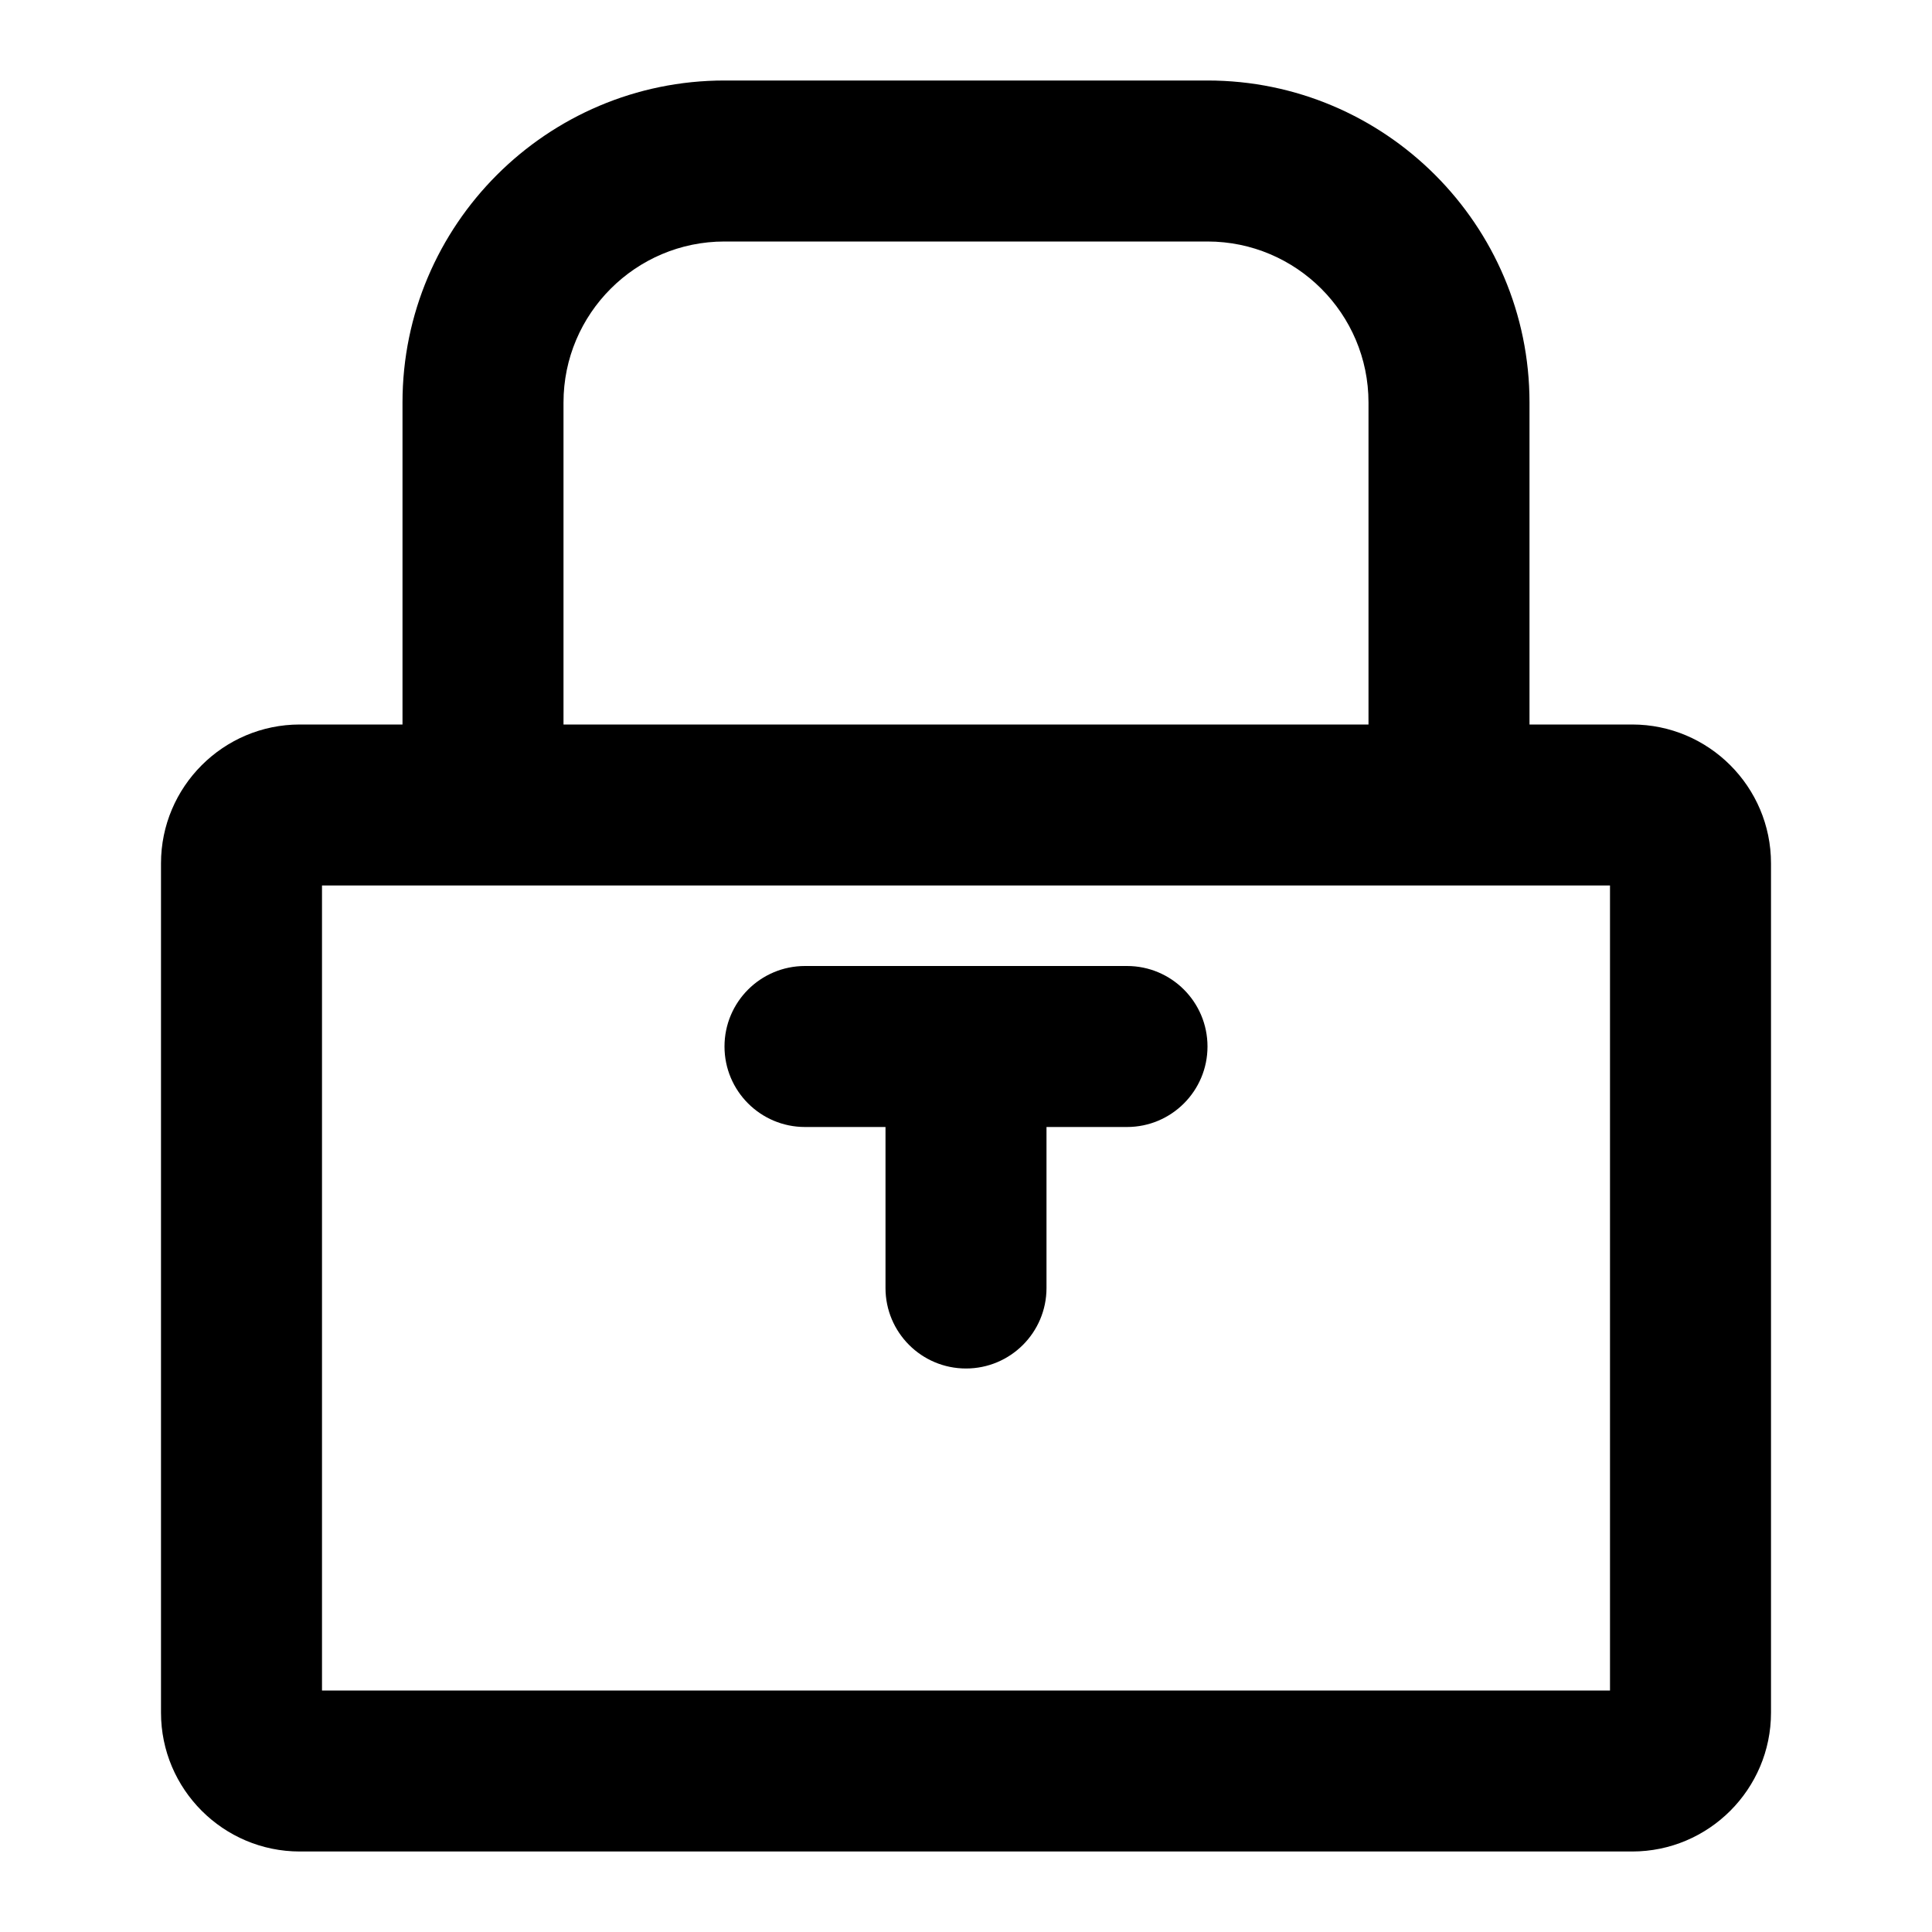
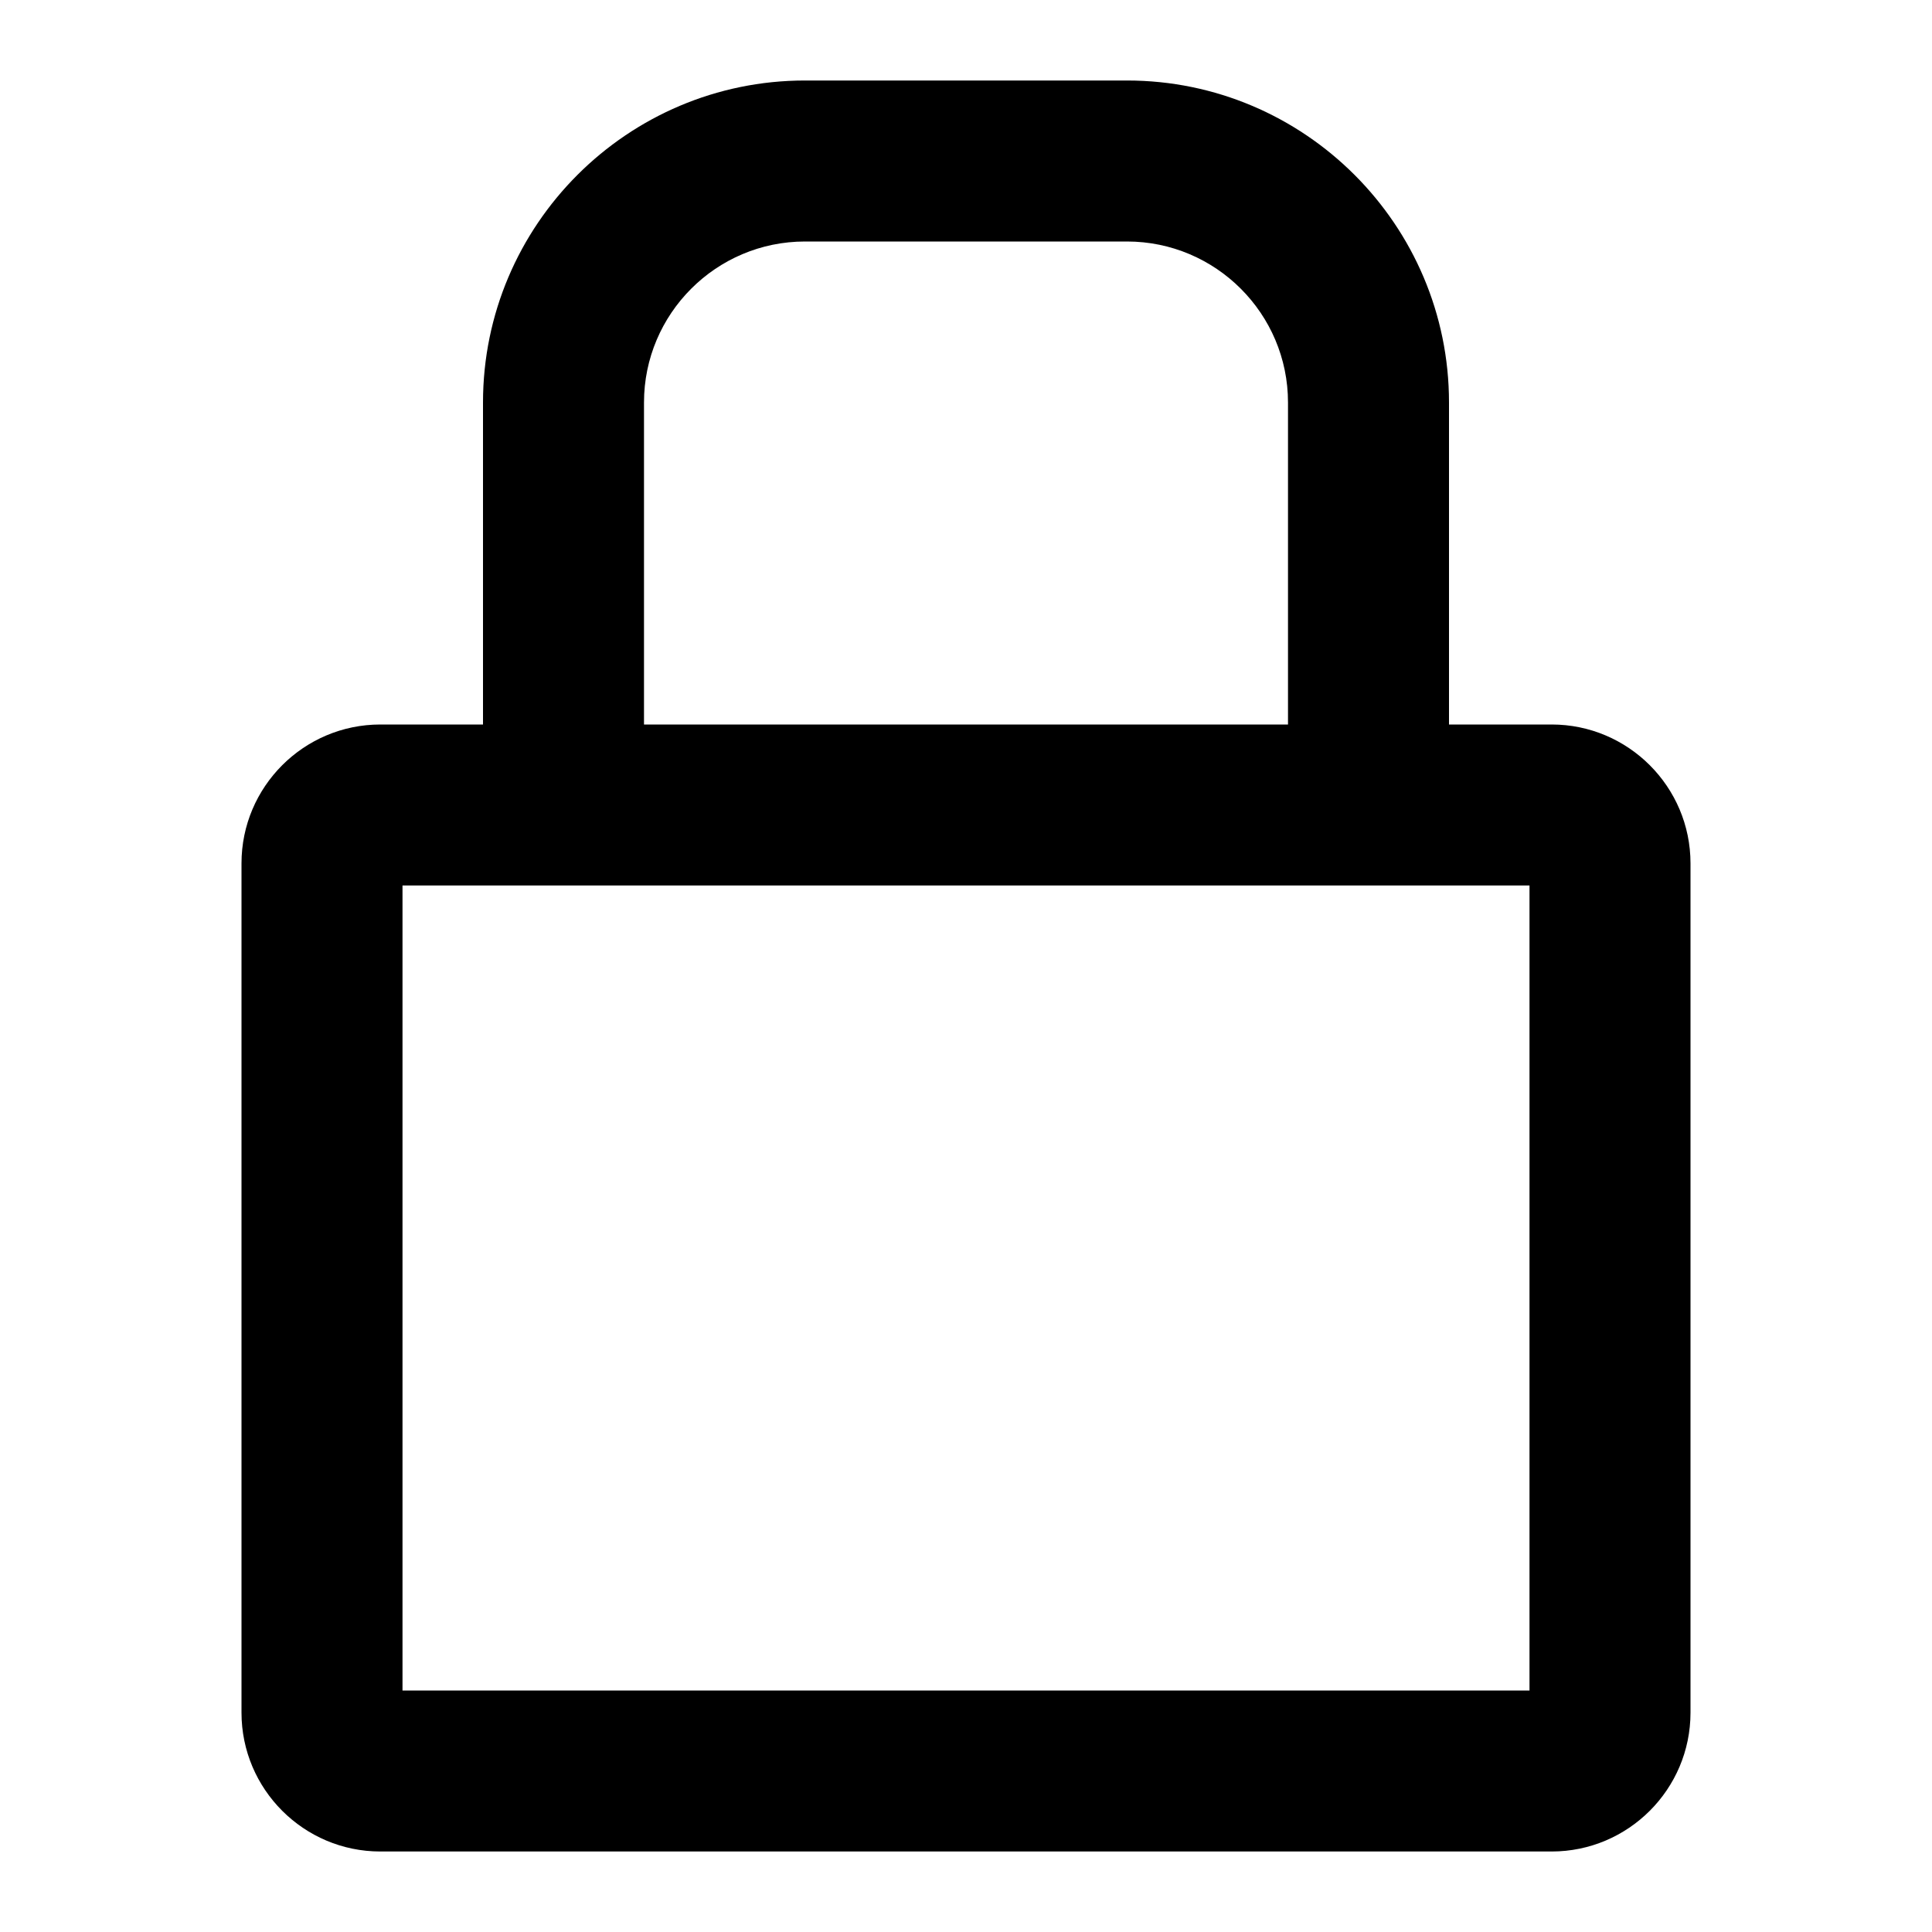
<svg xmlns="http://www.w3.org/2000/svg" version="1.1" id="圖層_1" x="0px" y="0px" viewBox="0 0 1200 1200" enable-background="new 0 0 1200 1200" xml:space="preserve">
-   <path d="M1013.763,450H950V250c0-110.28-89.72-200-200-200H450c-110.28,0-200,89.72-200,200v200h-63.763  C138.686,450,100,488.686,100,536.237v527.525C100,1111.314,138.686,1150,186.237,1150h827.525  C1061.314,1150,1100,1111.314,1100,1063.763V536.237C1100,488.686,1061.314,450,1013.763,450z M350,250  c0-55.141,44.859-100,100-100h300c55.141,0,100,44.859,100,100v200H350V250z M1000,1050H200V550h800V1050z M450,650  c0-27.614,22.386-50,50-50h200c27.614,0,50,22.386,50,50s-22.386,50-50,50h-50v100c0,27.614-22.386,50-50,50  s-50-22.386-50-50V700h-50C472.386,700,450,677.614,450,650z" />
+   <path d="M963.763,450H900V250c0-110.28-89.72-200-200-200H500c-110.28,0-200,89.72-200,200v200h-63.763  C188.686,450,150,488.686,150,536.237v527.525C150,1111.314,188.686,1150,236.237,1150h727.525  C1011.314,1150,1050,1111.314,1050,1063.763V536.237C1050,488.686,1011.314,450,963.763,450z M400,250  c0-55.141,44.859-100,100-100h200c55.141,0,100,44.859,100,100v200H400V250z M950,1050H250V550h700V1050z" />
</svg>
